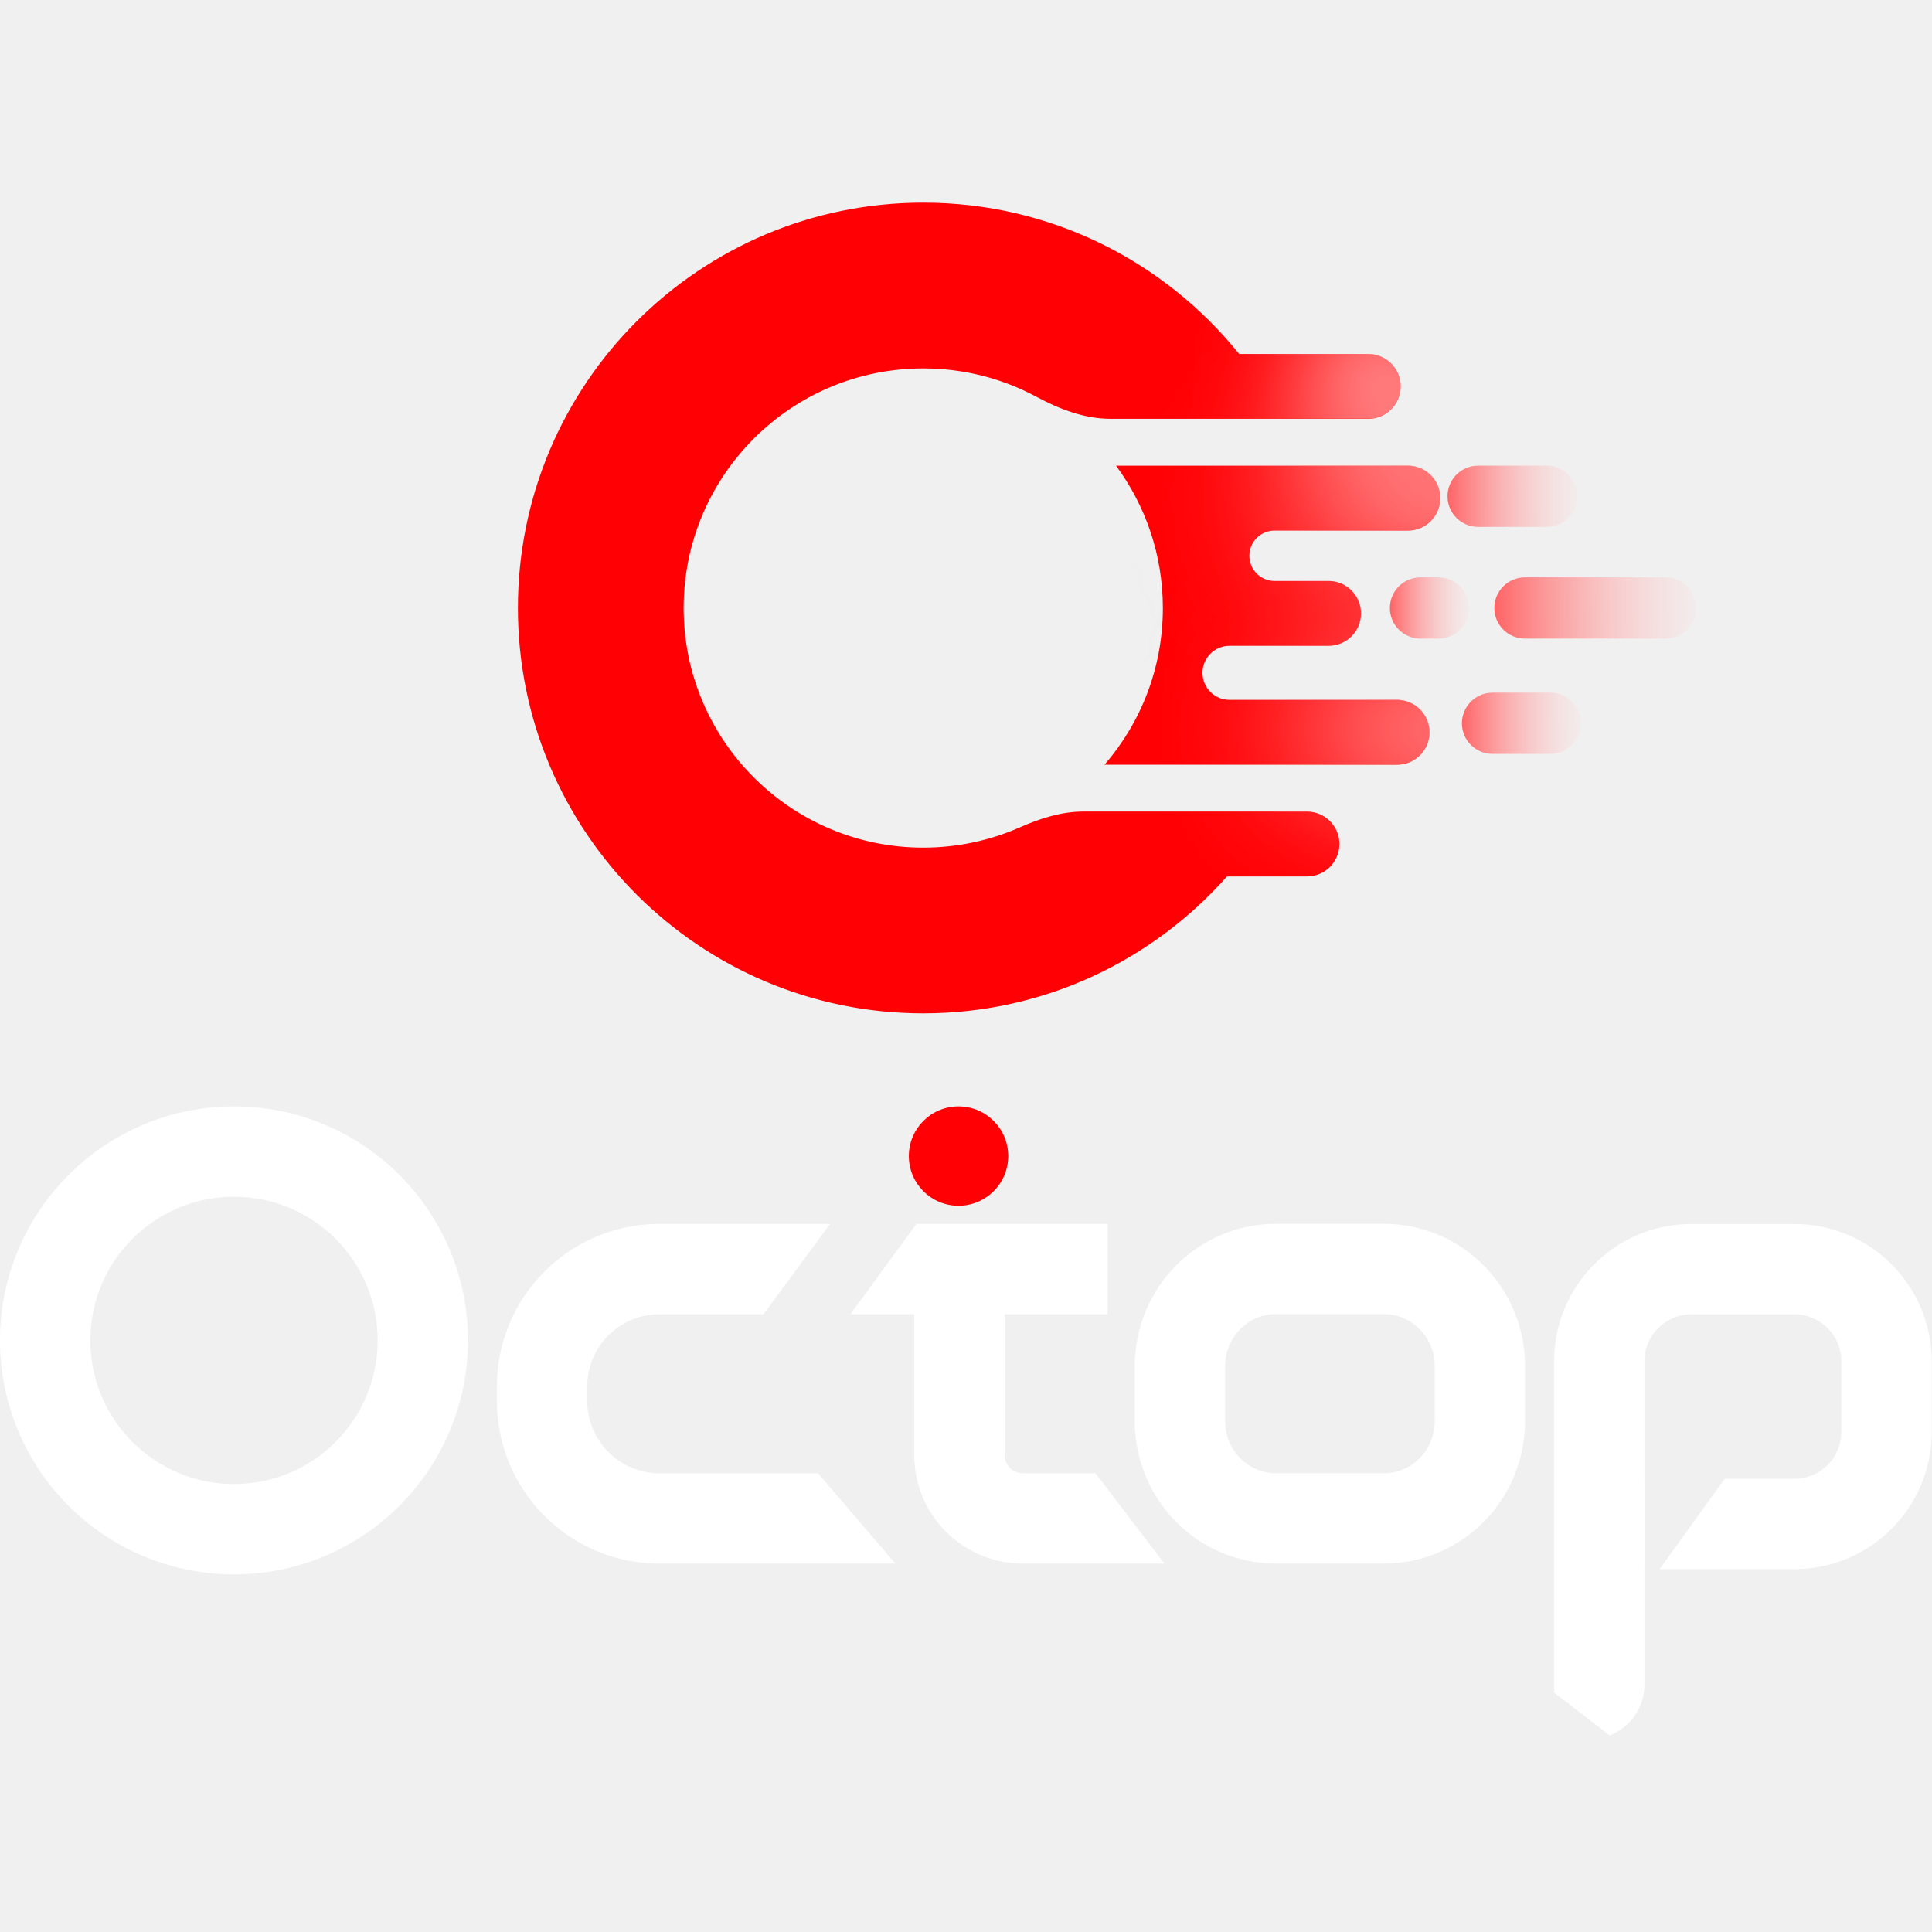
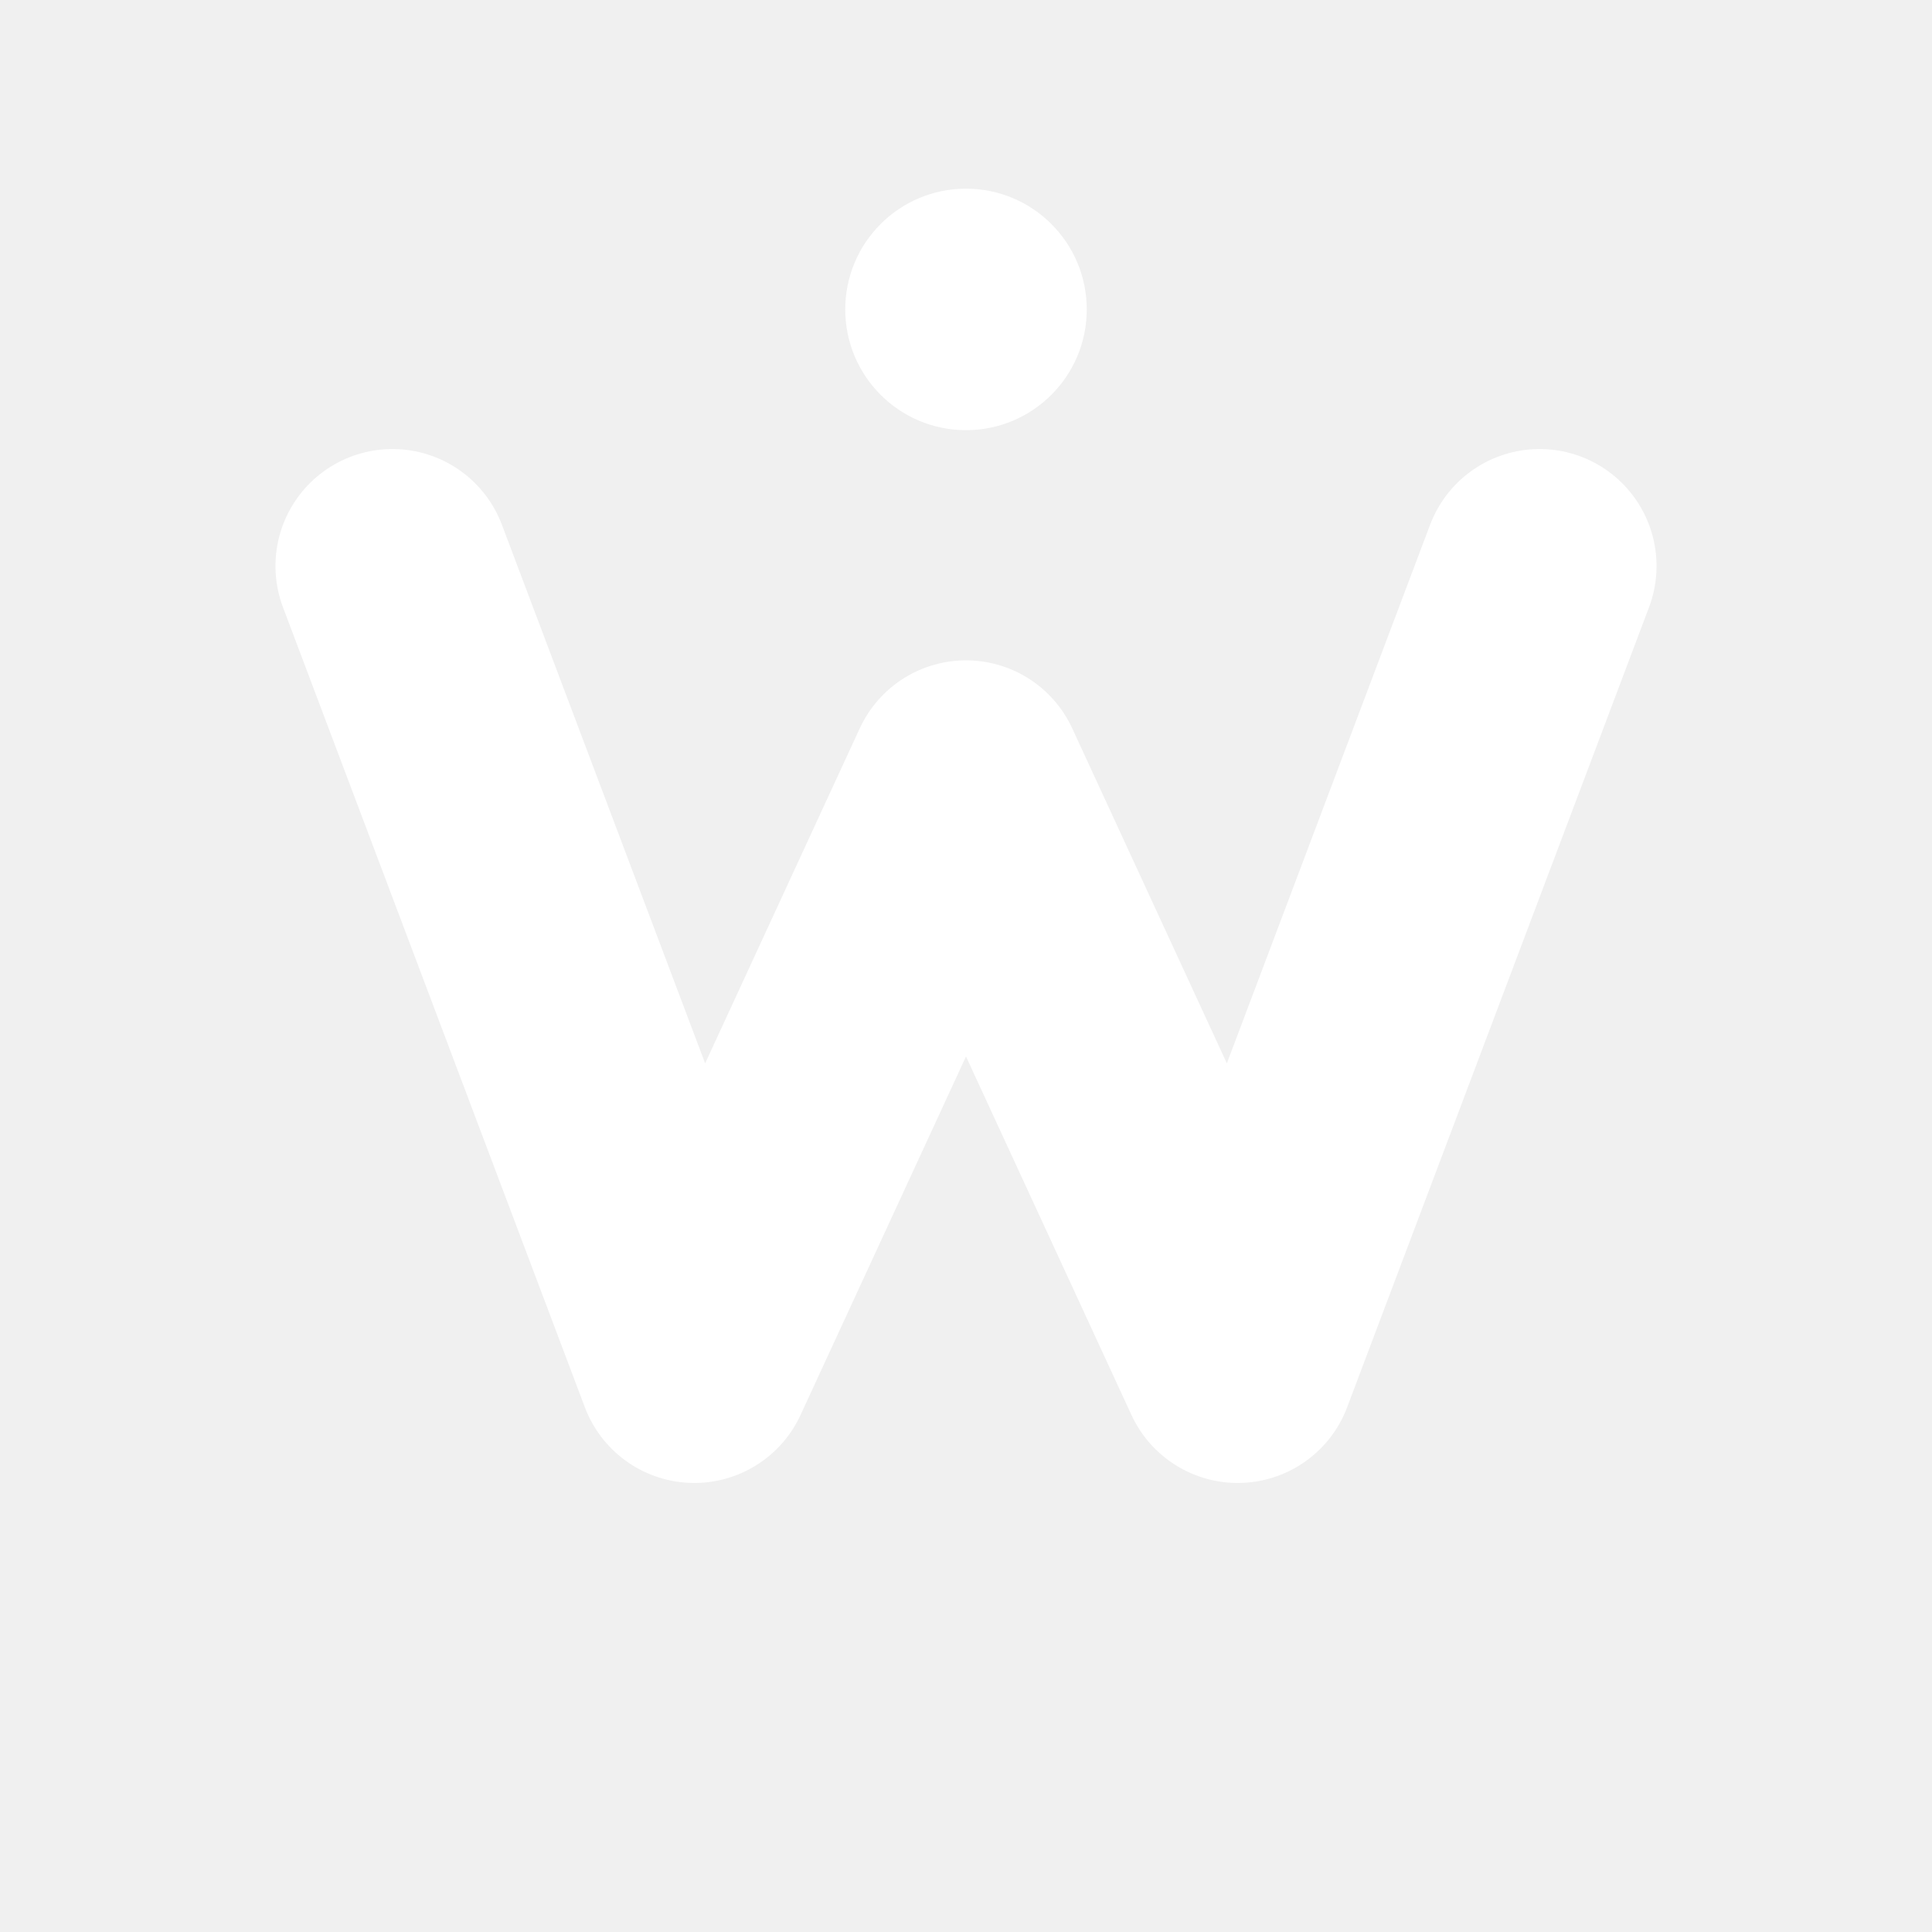
<svg xmlns="http://www.w3.org/2000/svg" width="512" height="512" viewBox="0 0 512 512" fill="none">
-   <rect x="368.338" y="153.006" width="21.007" height="16.233" rx="8.116" fill="url(#paint0_linear_107_16672)" />
-   <rect x="396.016" y="153.006" width="53.472" height="16.233" rx="8.116" fill="url(#paint1_linear_107_16672)" />
-   <rect x="387.428" y="183.562" width="31.51" height="16.233" rx="8.116" fill="url(#paint2_linear_107_16672)" />
-   <rect x="383.609" y="123.4" width="34.375" height="16.233" rx="8.116" fill="url(#paint3_linear_107_16672)" />
-   <path d="M244.672 53.703C278.512 53.703 308.698 69.351 328.388 93.806H362.599C367.345 93.806 371.193 97.654 371.193 102.4C371.193 107.146 367.345 110.994 362.599 110.994H294.353C287.406 110.994 280.784 108.438 274.664 105.152C265.732 100.356 255.519 97.636 244.671 97.636C209.602 97.636 181.173 126.065 181.173 161.134C181.173 196.203 209.602 224.632 244.671 224.632C253.793 224.632 262.467 222.708 270.307 219.244C275.643 216.886 281.284 215.073 287.118 215.073H337.582C337.581 215.075 337.58 215.077 337.579 215.078H346.367C351.113 215.078 354.961 218.925 354.961 223.671C354.961 228.417 351.113 232.265 346.367 232.265H325.161C305.48 254.516 276.714 268.546 244.672 268.546C185.345 268.546 137.25 220.452 137.25 161.125C137.25 101.798 185.345 53.703 244.672 53.703ZM345.285 123.413H373.103C377.848 123.413 381.696 127.261 381.696 132.007C381.696 136.753 377.849 140.601 373.103 140.601H337.773C334.082 140.601 331.089 143.594 331.089 147.285C331.089 150.977 334.082 153.969 337.773 153.969H352.437C357.021 154.151 360.682 157.925 360.683 162.555C360.683 167.301 356.835 171.148 352.089 171.148H325.83C321.875 171.149 318.669 174.355 318.669 178.31C318.669 182.265 321.875 185.471 325.83 185.472H370.282C375.008 185.496 378.832 189.333 378.832 194.064C378.832 198.81 374.984 202.658 370.238 202.658H343.768L343.767 202.66H292.71C302.342 191.527 308.17 177.011 308.17 161.134C308.17 147.005 303.554 133.955 295.75 123.407H345.282C345.283 123.409 345.284 123.411 345.285 123.413Z" fill="#FF0004" />
-   <mask id="mask0_107_16672" style="mask-type:alpha" maskUnits="userSpaceOnUse" x="137" y="53" width="245" height="216">
-     <path d="M244.703 53.658C278.544 53.658 308.729 69.308 328.419 93.763H362.627C367.373 93.763 371.22 97.611 371.221 102.356C371.221 107.103 367.373 110.95 362.627 110.95H339.733C339.735 110.954 339.737 110.958 339.739 110.962H301.978C298.55 110.962 295.771 113.74 295.771 117.168C295.771 120.596 298.55 123.375 301.978 123.375H345.318L345.319 123.377H373.143C377.888 123.377 381.736 127.225 381.736 131.971C381.736 136.663 377.975 140.474 373.304 140.561H337.799C334.108 140.561 331.115 143.553 331.114 147.244C331.114 150.936 334.107 153.929 337.799 153.929H352.495C357.07 154.122 360.72 157.89 360.721 162.513C360.721 167.259 356.873 171.106 352.127 171.106H351.661C351.661 171.108 351.66 171.111 351.66 171.112H325.859C321.904 171.112 318.698 174.319 318.698 178.274C318.698 182.229 321.904 185.436 325.859 185.436H370.489C375.133 185.553 378.861 189.352 378.861 194.023C378.861 198.769 375.013 202.617 370.268 202.617H343.798C343.796 202.621 343.794 202.624 343.793 202.628H301.978C298.55 202.628 295.771 205.407 295.771 208.835C295.771 212.263 298.55 215.041 301.978 215.041H346.692C351.302 215.197 354.991 218.98 354.991 223.627C354.991 228.373 351.144 232.221 346.397 232.221H325.191C305.51 254.472 276.745 268.502 244.703 268.502C185.376 268.502 137.281 220.407 137.281 161.08C137.282 101.753 185.376 53.658 244.703 53.658ZM243.732 106.197C213.41 106.197 188.828 130.779 188.828 161.102C188.828 191.424 213.41 216.006 243.732 216.006C274.055 216.006 298.637 191.424 298.637 161.102C298.637 130.779 274.055 106.197 243.732 106.197Z" fill="black" />
-   </mask>
-   <g mask="url(#mask0_107_16672)">
-     <g filter="url(#filter0_f_107_16672)">
-       <ellipse cx="366.441" cy="99.283" rx="21.232" ry="16.236" fill="#FFDEDE" fill-opacity="0.8" />
-     </g>
-     <g filter="url(#filter1_f_107_16672)">
-       <ellipse cx="385.58" cy="131.455" rx="47.414" ry="14.456" fill="#FFD1D1" />
-     </g>
-     <g filter="url(#filter2_f_107_16672)">
-       <ellipse cx="386.736" cy="193.325" rx="46.258" ry="13.877" fill="#FFD1D1" />
-     </g>
-   </g>
-   <circle cx="62.011" cy="355.214" r="50.039" stroke="white" stroke-width="23.942" />
-   <path d="M338.074 336.299H366.806C380.702 336.299 392.185 347.721 392.185 362.08V376.6C392.185 390.959 380.702 402.38 366.806 402.38H338.074C324.178 402.38 312.695 390.959 312.695 376.6V362.08C312.695 347.721 324.178 336.299 338.074 336.299Z" stroke="white" stroke-width="23.942" />
-   <path d="M202.347 348.29H174.772C164.194 348.29 155.618 356.866 155.618 367.444V371.274C155.618 381.853 164.194 390.429 174.772 390.429H216.78L237.309 414.371H174.772L173.66 414.356C150.373 413.767 131.676 394.704 131.676 371.274V367.444C131.676 344.015 150.373 324.951 173.66 324.361L174.772 324.348H219.978L202.347 348.29Z" fill="white" />
-   <path d="M266.24 369.345H266.235V385.625C266.236 388.269 268.379 390.414 271.023 390.414H290.324L308.562 414.356H271.023L270.282 414.347C254.757 413.953 242.293 401.245 242.293 385.625V345.402H266.24V369.345Z" fill="white" />
-   <circle cx="254.018" cy="306.371" r="13.168" fill="#FF0004" />
-   <path d="M293.532 348.29H225.359L242.883 324.348H293.532V348.29Z" fill="white" />
-   <path d="M475.53 324.373C495.629 324.373 511.923 340.667 511.923 360.766V379.44L511.911 380.38C511.42 399.732 495.822 415.331 476.47 415.821L475.53 415.833H439.81L457.059 391.891H475.53C482.406 391.891 487.98 386.316 487.98 379.44V360.766C487.98 353.89 482.406 348.315 475.53 348.315H448.236C441.36 348.315 435.786 353.89 435.786 360.766V391.891H435.803V415.83L435.804 415.833H435.786V446.48C435.786 452.598 431.961 457.822 426.572 459.894L411.844 448.556V360.766C411.844 340.981 427.632 324.883 447.297 324.385L448.236 324.373H475.53Z" fill="white" />
-   <defs>
-     <filter id="filter0_f_107_16672" x="316.563" y="54.401" width="99.756" height="89.764" filterUnits="userSpaceOnUse" color-interpolation-filters="sRGB">
-       <feFlood flood-opacity="0" result="BackgroundImageFix" />
-       <feBlend mode="normal" in="SourceGraphic" in2="BackgroundImageFix" result="shape" />
-       <feGaussianBlur stdDeviation="14.323" result="effect1_foregroundBlur_107_16672" />
-     </filter>
-     <filter id="filter1_f_107_16672" x="299.972" y="78.806" width="171.217" height="105.299" filterUnits="userSpaceOnUse" color-interpolation-filters="sRGB">
-       <feFlood flood-opacity="0" result="BackgroundImageFix" />
-       <feBlend mode="normal" in="SourceGraphic" in2="BackgroundImageFix" result="shape" />
-       <feGaussianBlur stdDeviation="19.097" result="effect1_foregroundBlur_107_16672" />
-     </filter>
-     <filter id="filter2_f_107_16672" x="302.284" y="141.253" width="168.904" height="104.143" filterUnits="userSpaceOnUse" color-interpolation-filters="sRGB">
-       <feFlood flood-opacity="0" result="BackgroundImageFix" />
-       <feBlend mode="normal" in="SourceGraphic" in2="BackgroundImageFix" result="shape" />
-       <feGaussianBlur stdDeviation="19.097" result="effect1_foregroundBlur_107_16672" />
-     </filter>
-     <linearGradient id="paint0_linear_107_16672" x1="393.202" y1="161.014" x2="368.338" y2="161.055" gradientUnits="userSpaceOnUse">
-       <stop stop-color="#FFE7E7" stop-opacity="0" />
-       <stop offset="1" stop-color="#FF6466" />
-     </linearGradient>
-     <linearGradient id="paint1_linear_107_16672" x1="459.306" y1="161.014" x2="396.016" y2="161.275" gradientUnits="userSpaceOnUse">
-       <stop stop-color="#FFE7E7" stop-opacity="0" />
-       <stop offset="1" stop-color="#FF6466" />
-     </linearGradient>
-     <linearGradient id="paint2_linear_107_16672" x1="424.724" y1="191.571" x2="387.428" y2="191.662" gradientUnits="userSpaceOnUse">
-       <stop stop-color="#FFE7E7" stop-opacity="0" />
-       <stop offset="1" stop-color="#FF6466" />
-     </linearGradient>
-     <linearGradient id="paint3_linear_107_16672" x1="424.296" y1="131.409" x2="383.609" y2="131.517" gradientUnits="userSpaceOnUse">
-       <stop stop-color="#FFE7E7" stop-opacity="0" />
-       <stop offset="1" stop-color="#FF6466" />
-     </linearGradient>
-   </defs>
+   <circle cx="256" cy="82" r="32" fill="#FFFFFF" />
+   <path d="M104 150 L184 362 L256 206 L328 362 L408 150" stroke="#FFFFFF" stroke-width="62" stroke-linecap="round" stroke-linejoin="round" />
</svg>
